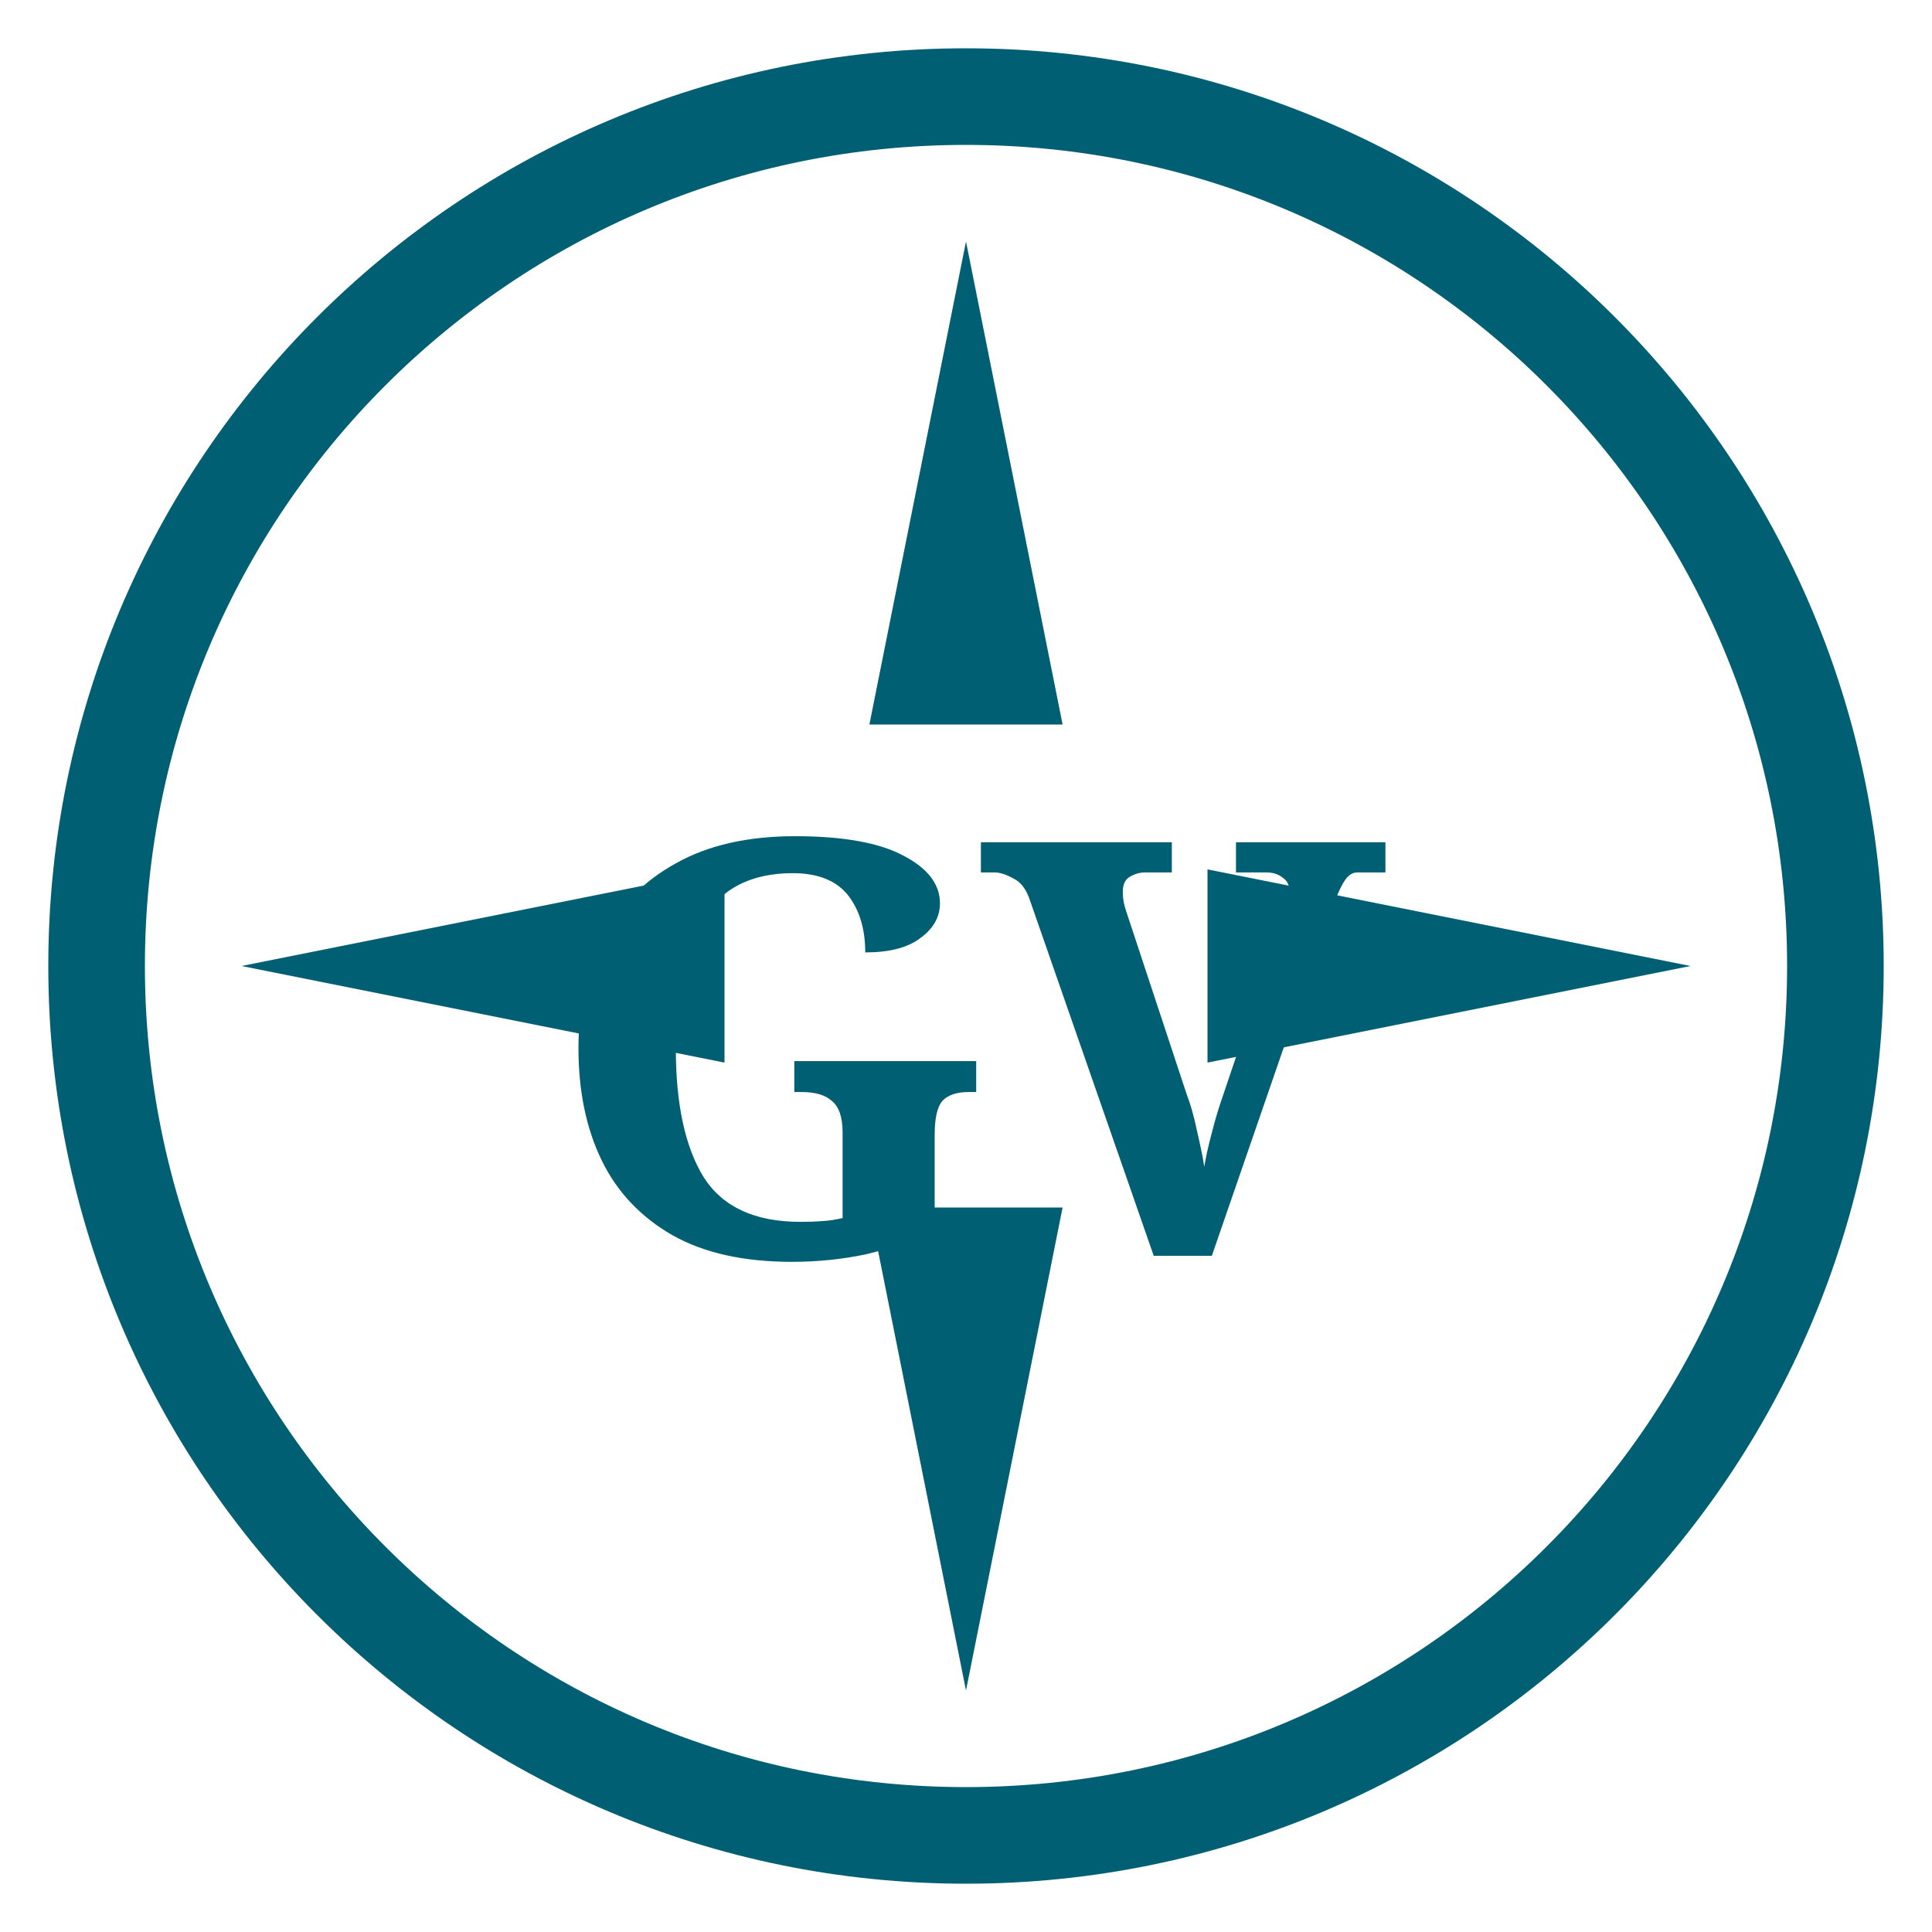
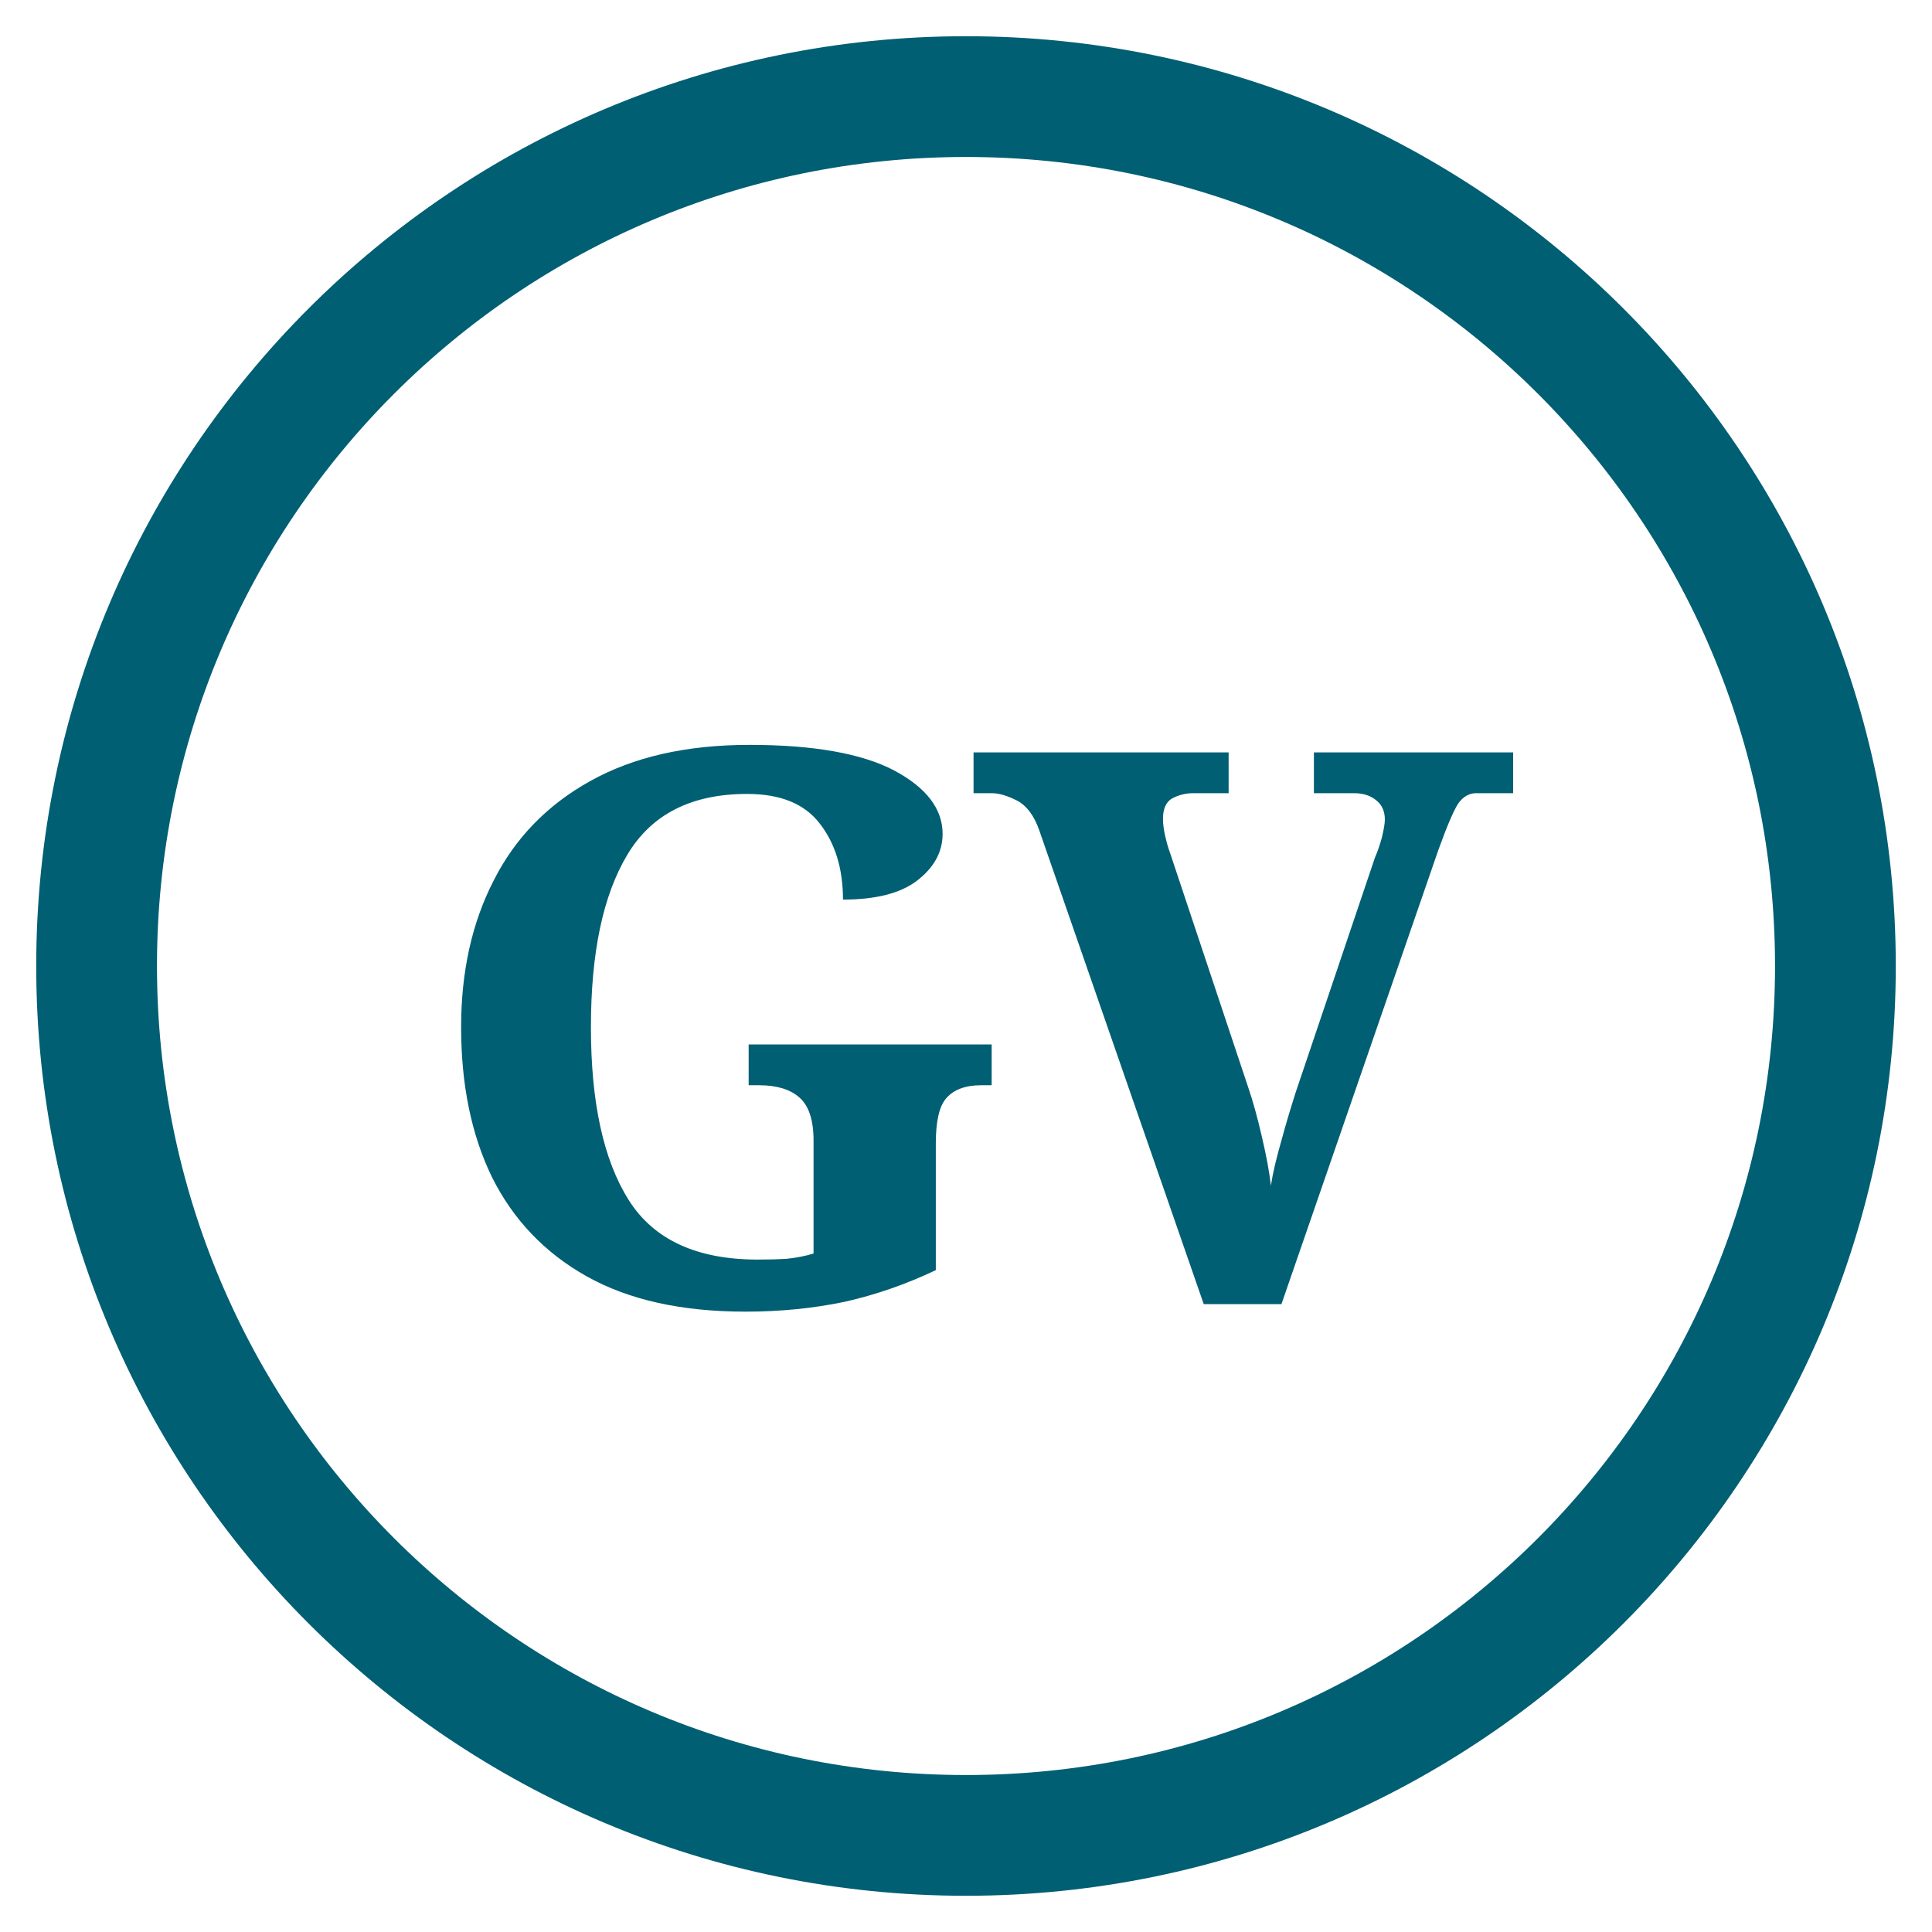
<svg xmlns="http://www.w3.org/2000/svg" width="40" height="40" viewBox="0 0 40 40" fill="none">
-   <circle cx="20" cy="20" r="18" stroke="#005F73" stroke-width="2" />
-   <path d="M20 5L22 15H18L20 5Z" fill="#005F73" />
-   <path d="M20 35L18 25H22L20 35Z" fill="#005F73" />
-   <path d="M35 20L25 18V22L35 20Z" fill="#005F73" />
-   <path d="M5 20L15 22V18L5 20Z" fill="#005F73" />
-   <text x="20" y="26" text-anchor="middle" fill="#005F73" style="font-family: serif; font-weight: bold; font-size: 12px;">GV</text>
+   <circle cx="20" cy="20" r="18" stroke="#005F73" stroke-width="2.5" />
+   <text x="20" y="27" text-anchor="middle" fill="#005F73" style="font-family: serif; font-weight: 900; font-size: 16px; letter-spacing: -0.5px;">GV</text>
</svg>
